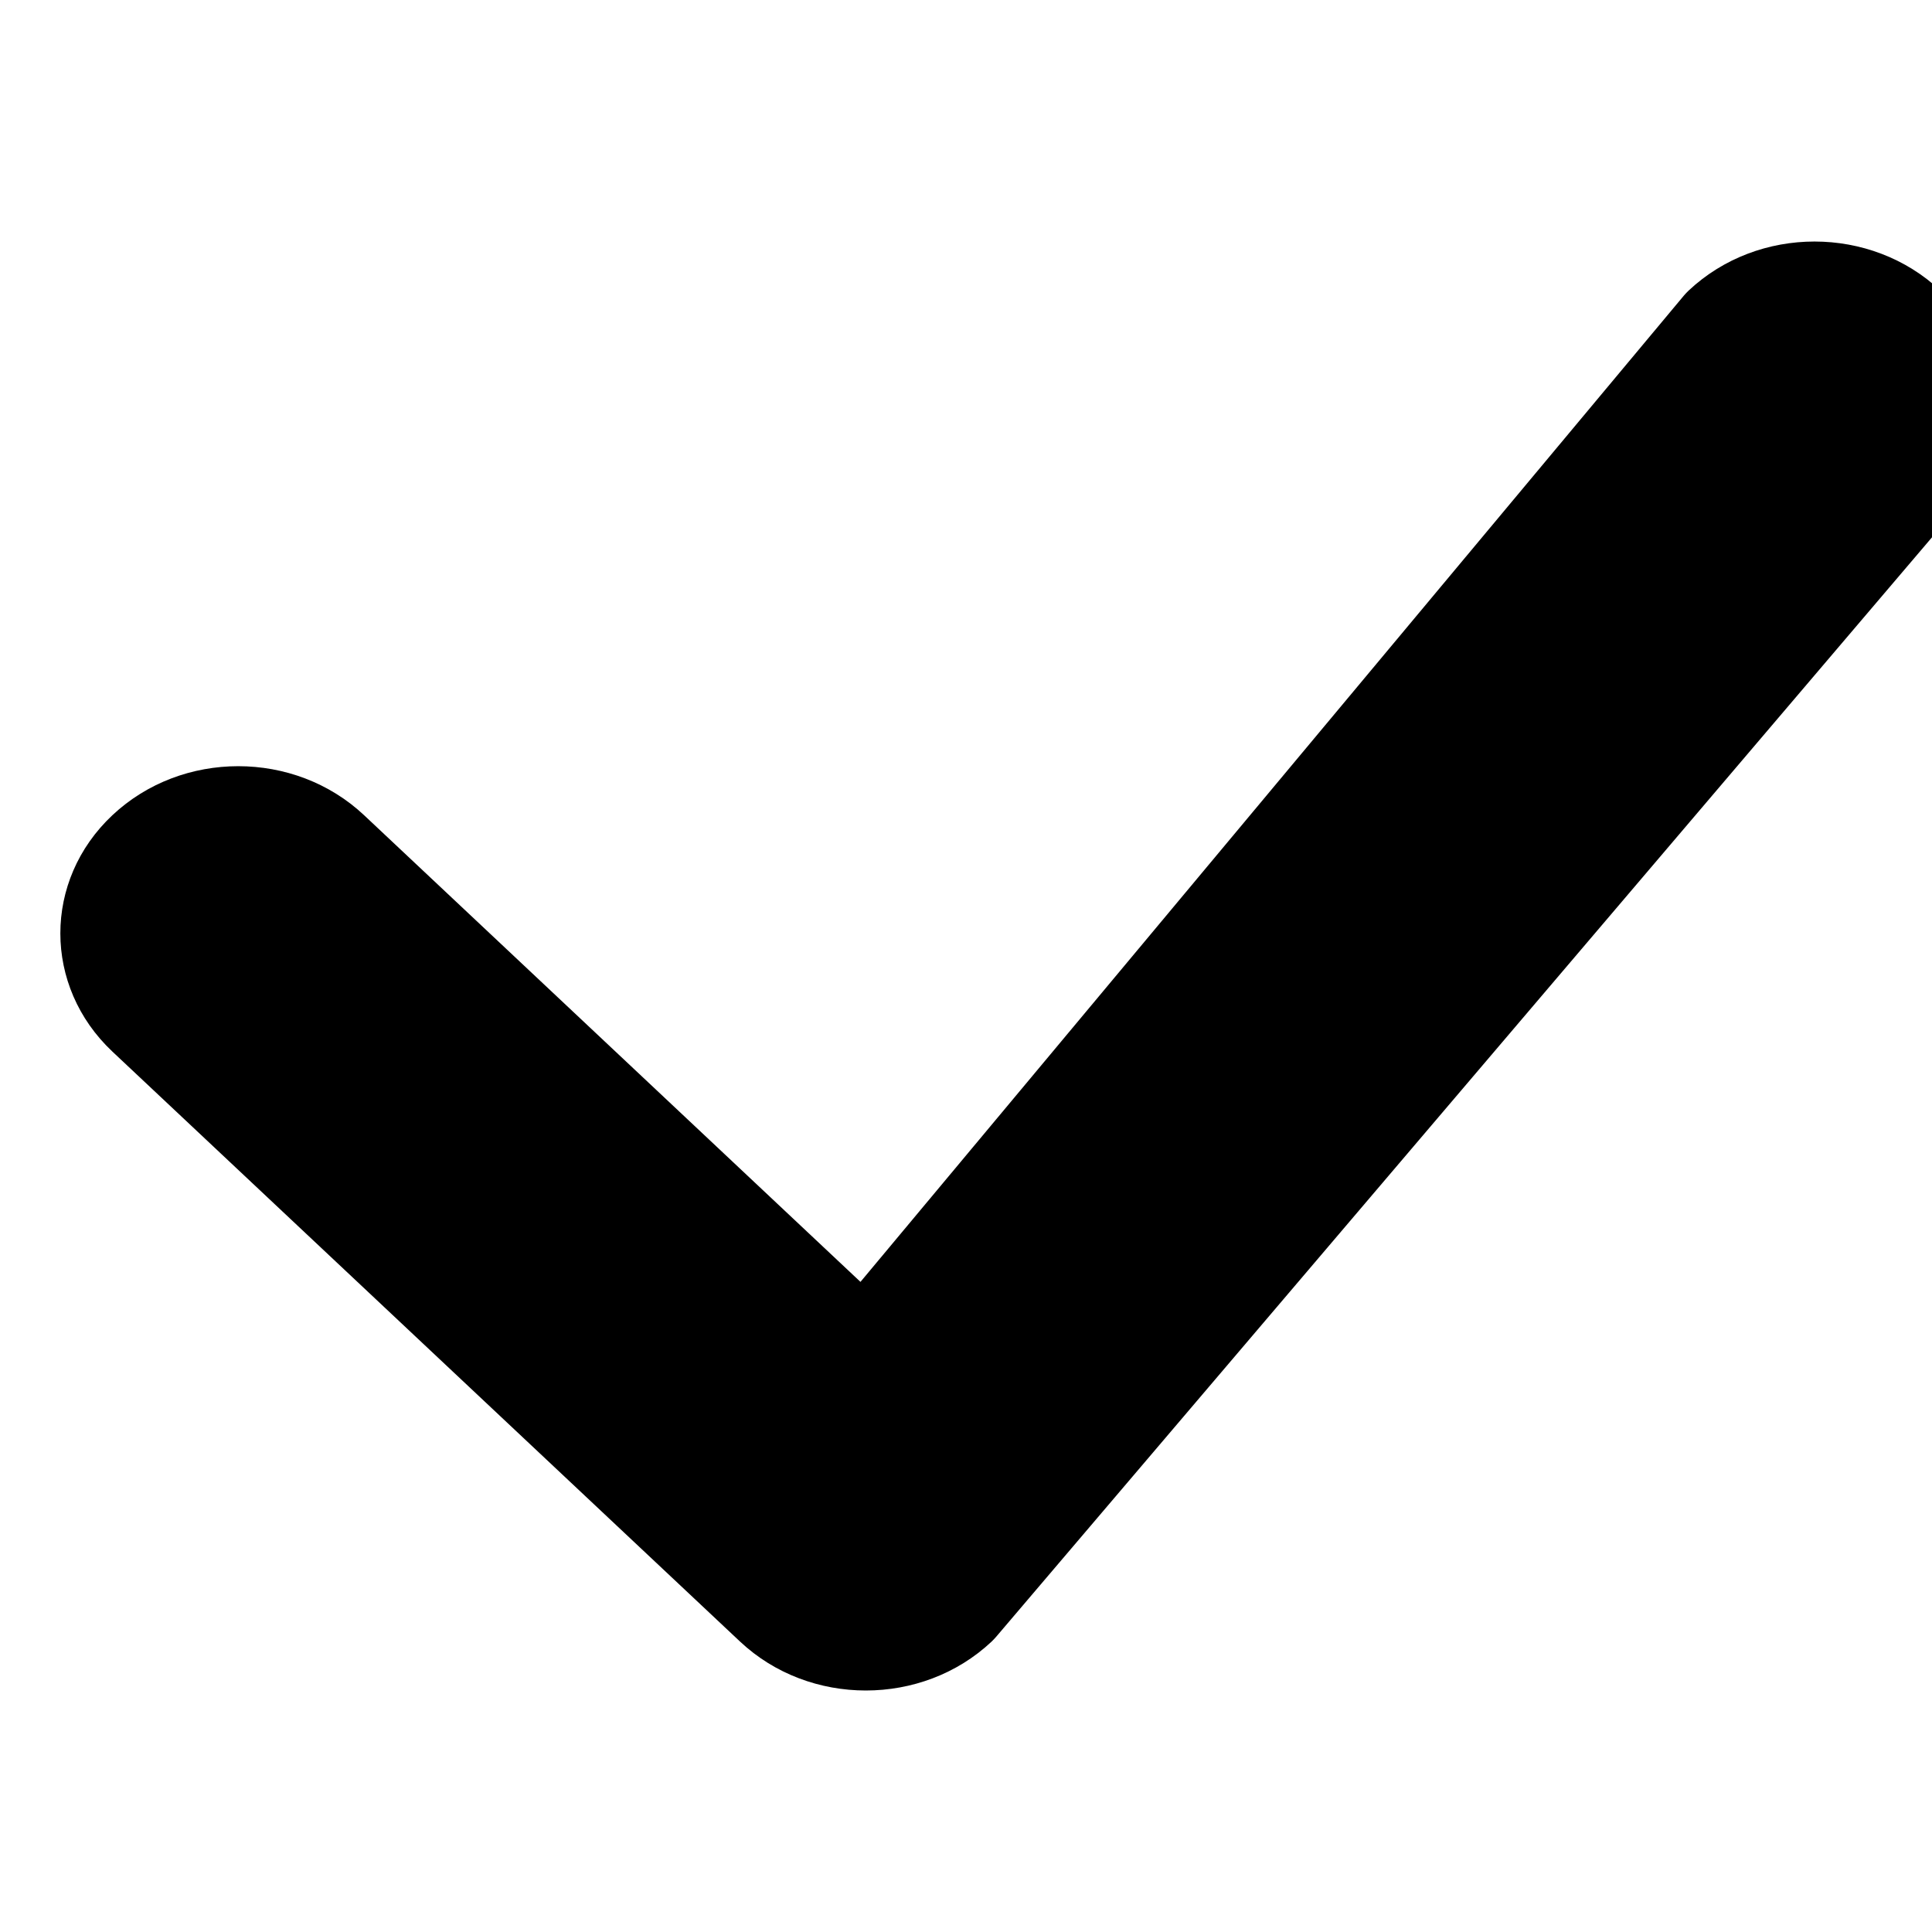
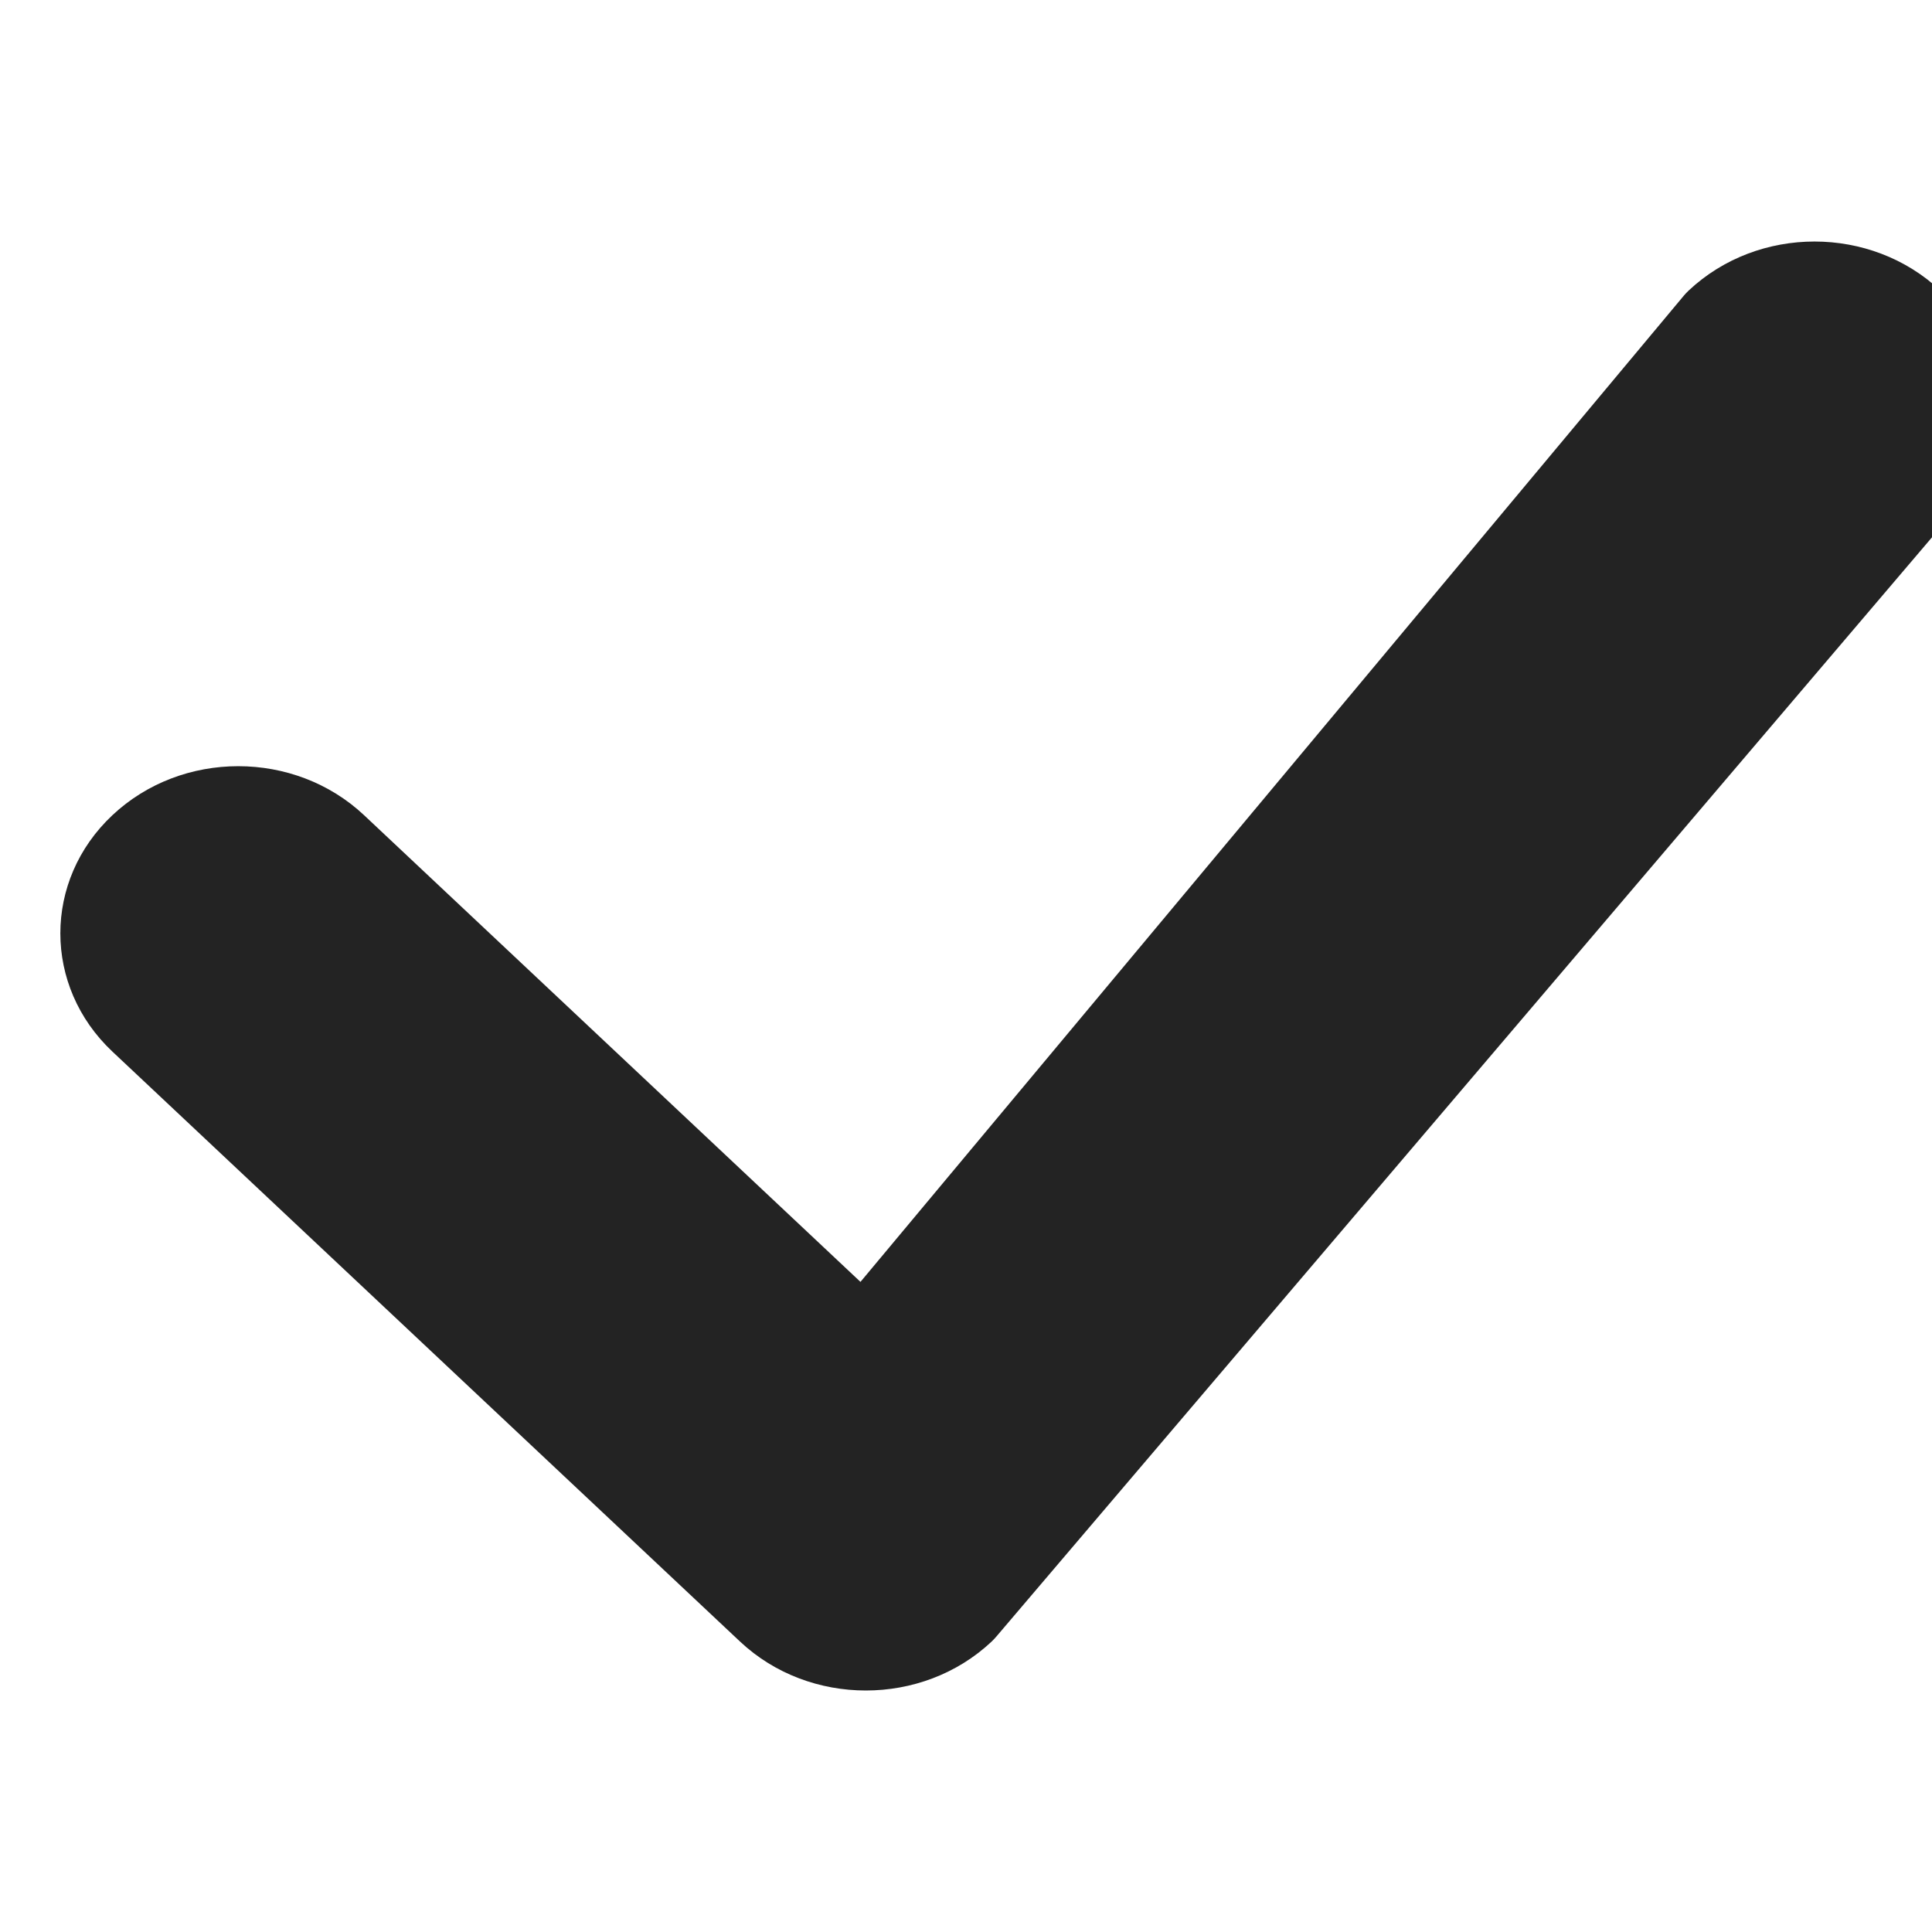
<svg xmlns="http://www.w3.org/2000/svg" width="16" height="16" viewBox="0 0 16 16" fill="none">
-   <path d="M13.985 2.406C14.561 1.865 15.493 1.865 16.069 2.406C16.637 2.94 16.644 3.802 16.09 4.344L8.249 13.556C8.237 13.57 8.225 13.582 8.212 13.595C7.637 14.135 6.704 14.135 6.129 13.595L0.931 8.709C0.356 8.168 0.356 7.291 0.931 6.751C1.507 6.21 2.439 6.21 3.015 6.751L7.126 10.616L13.946 2.447C13.958 2.432 13.972 2.419 13.985 2.406Z" fill="black" />
+   <path d="M13.985 2.406C14.561 1.865 15.493 1.865 16.069 2.406C16.637 2.94 16.644 3.802 16.09 4.344L8.249 13.556C8.237 13.57 8.225 13.582 8.212 13.595C7.637 14.135 6.704 14.135 6.129 13.595L0.931 8.709C0.356 8.168 0.356 7.291 0.931 6.751C1.507 6.21 2.439 6.21 3.015 6.751L7.126 10.616L13.946 2.447C13.958 2.432 13.972 2.419 13.985 2.406Z" fill="#232323" />
</svg>
